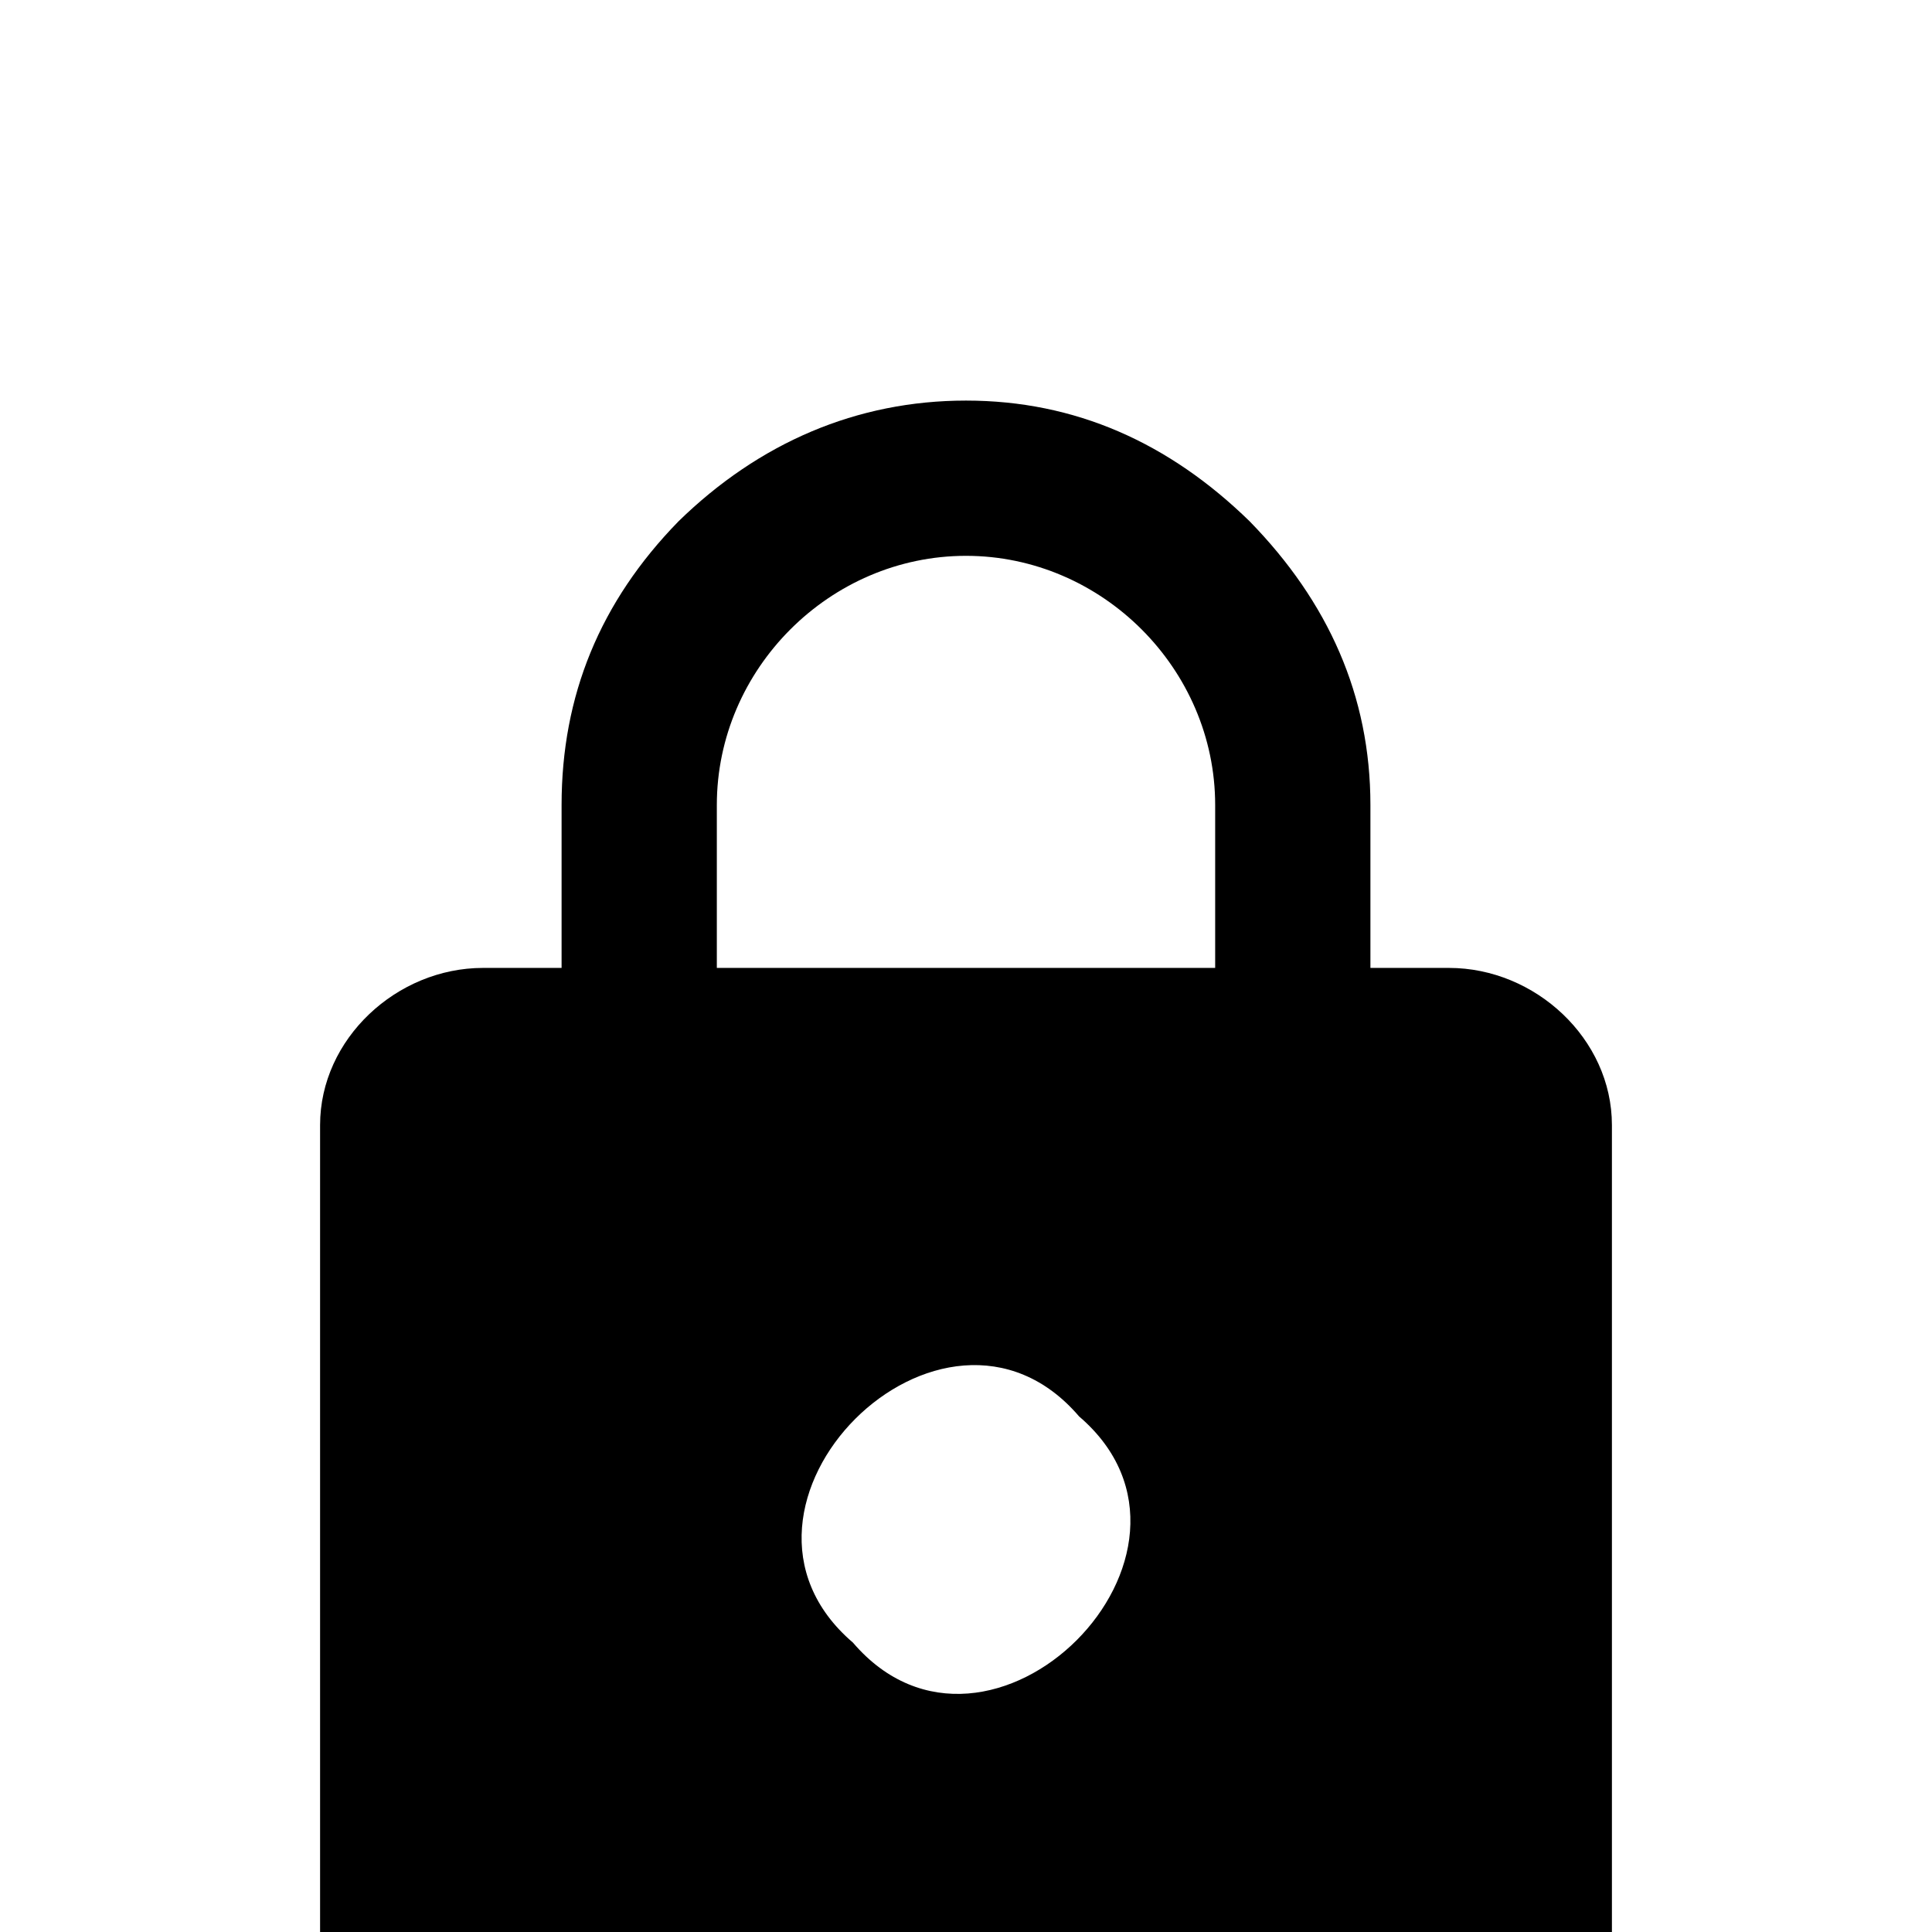
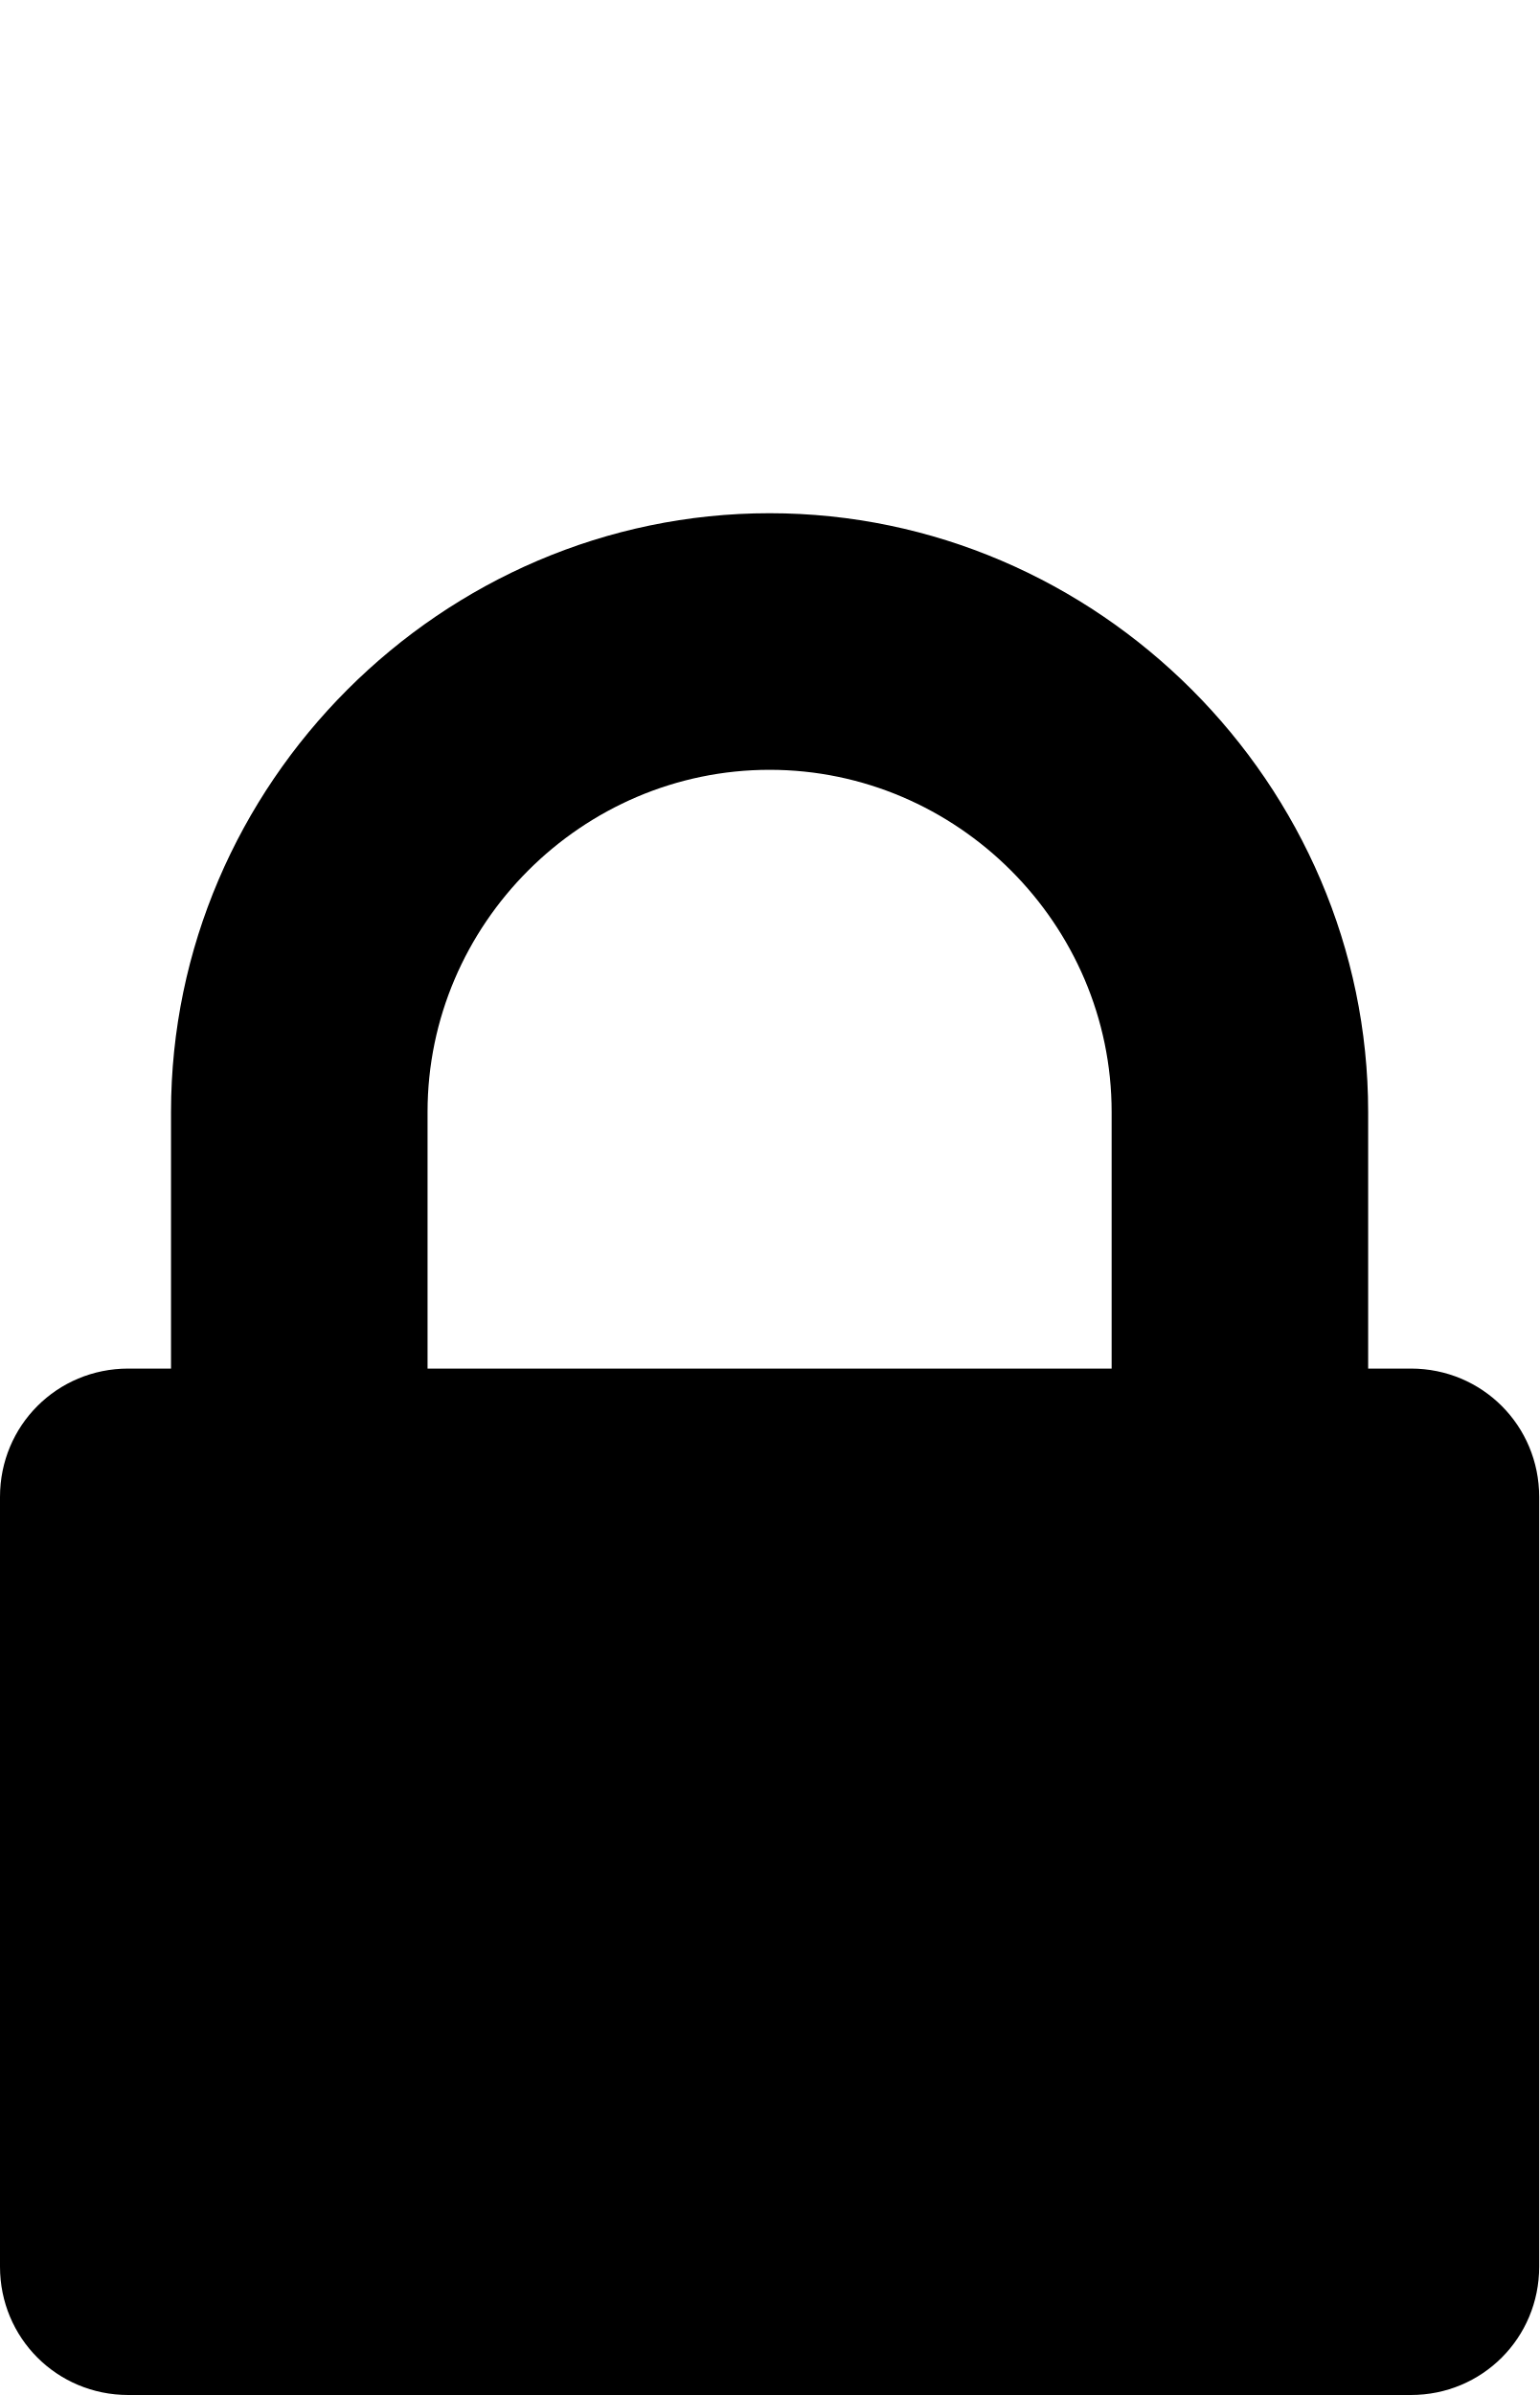
- <svg xmlns="http://www.w3.org/2000/svg" viewBox="0 -168 1008 1008">
-   <path fill="currentColor" d="M374 252v85h260v-85c0-71-59-130-130-130s-130 59-130 130zm71 437c71 83 201-47 118-118-71-83-201 47-118 118zm270-437v85h41c45 0 85 37 85 82v422c0 45-40 82-85 82H252c-45 0-85-37-85-82V419c0-45 40-82 85-82h41v-85c0-57 20-106 61-148 42-41 93-63 150-63s106 22 148 63c41 42 63 91 63 148z" />
+ <svg xmlns="http://www.w3.org/2000/svg" viewBox="0 -144 648 1008">
+   <path fill="currentColor" d="M648 486v324c0 30-24 54-54 54H54c-30 0-54-24-54-54V486c0-30 24-54 54-54h18V324C72 186 186 72 324 72s252 114 252 252v108h18c30 0 54 24 54 54zM180 324v108h288V324c0-79-65-144-144-144s-144 65-144 144z" />
</svg>
